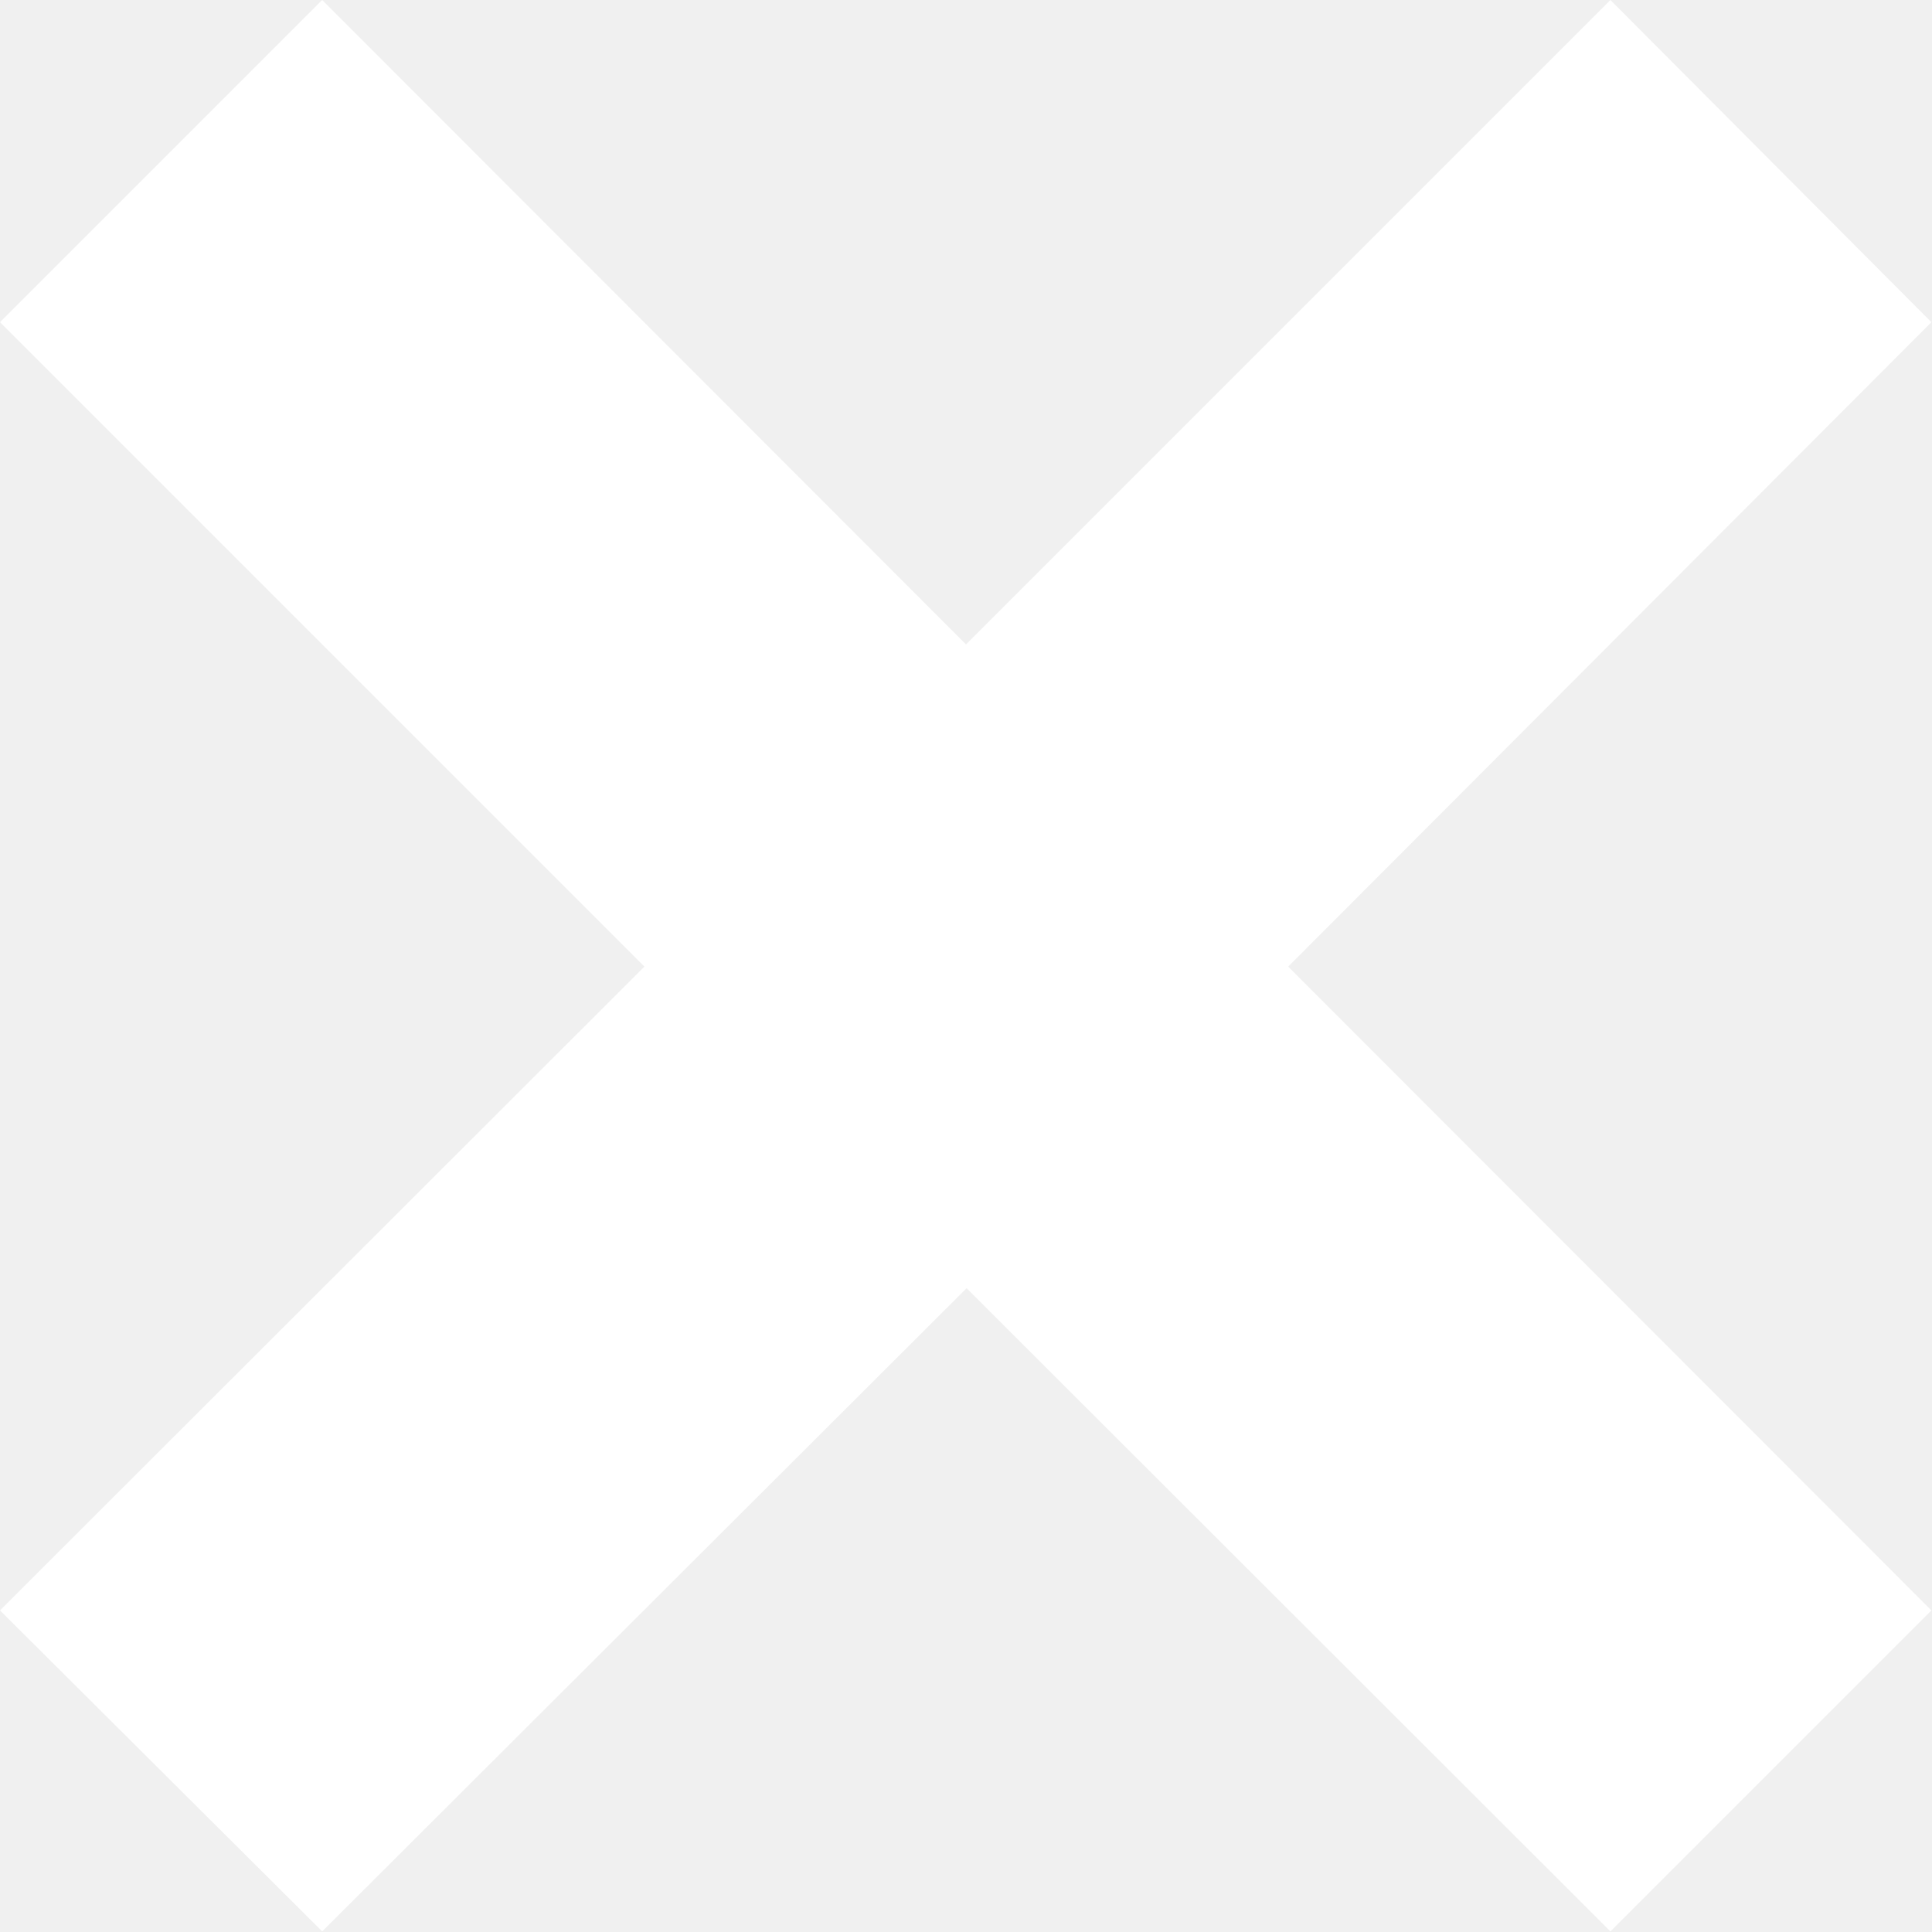
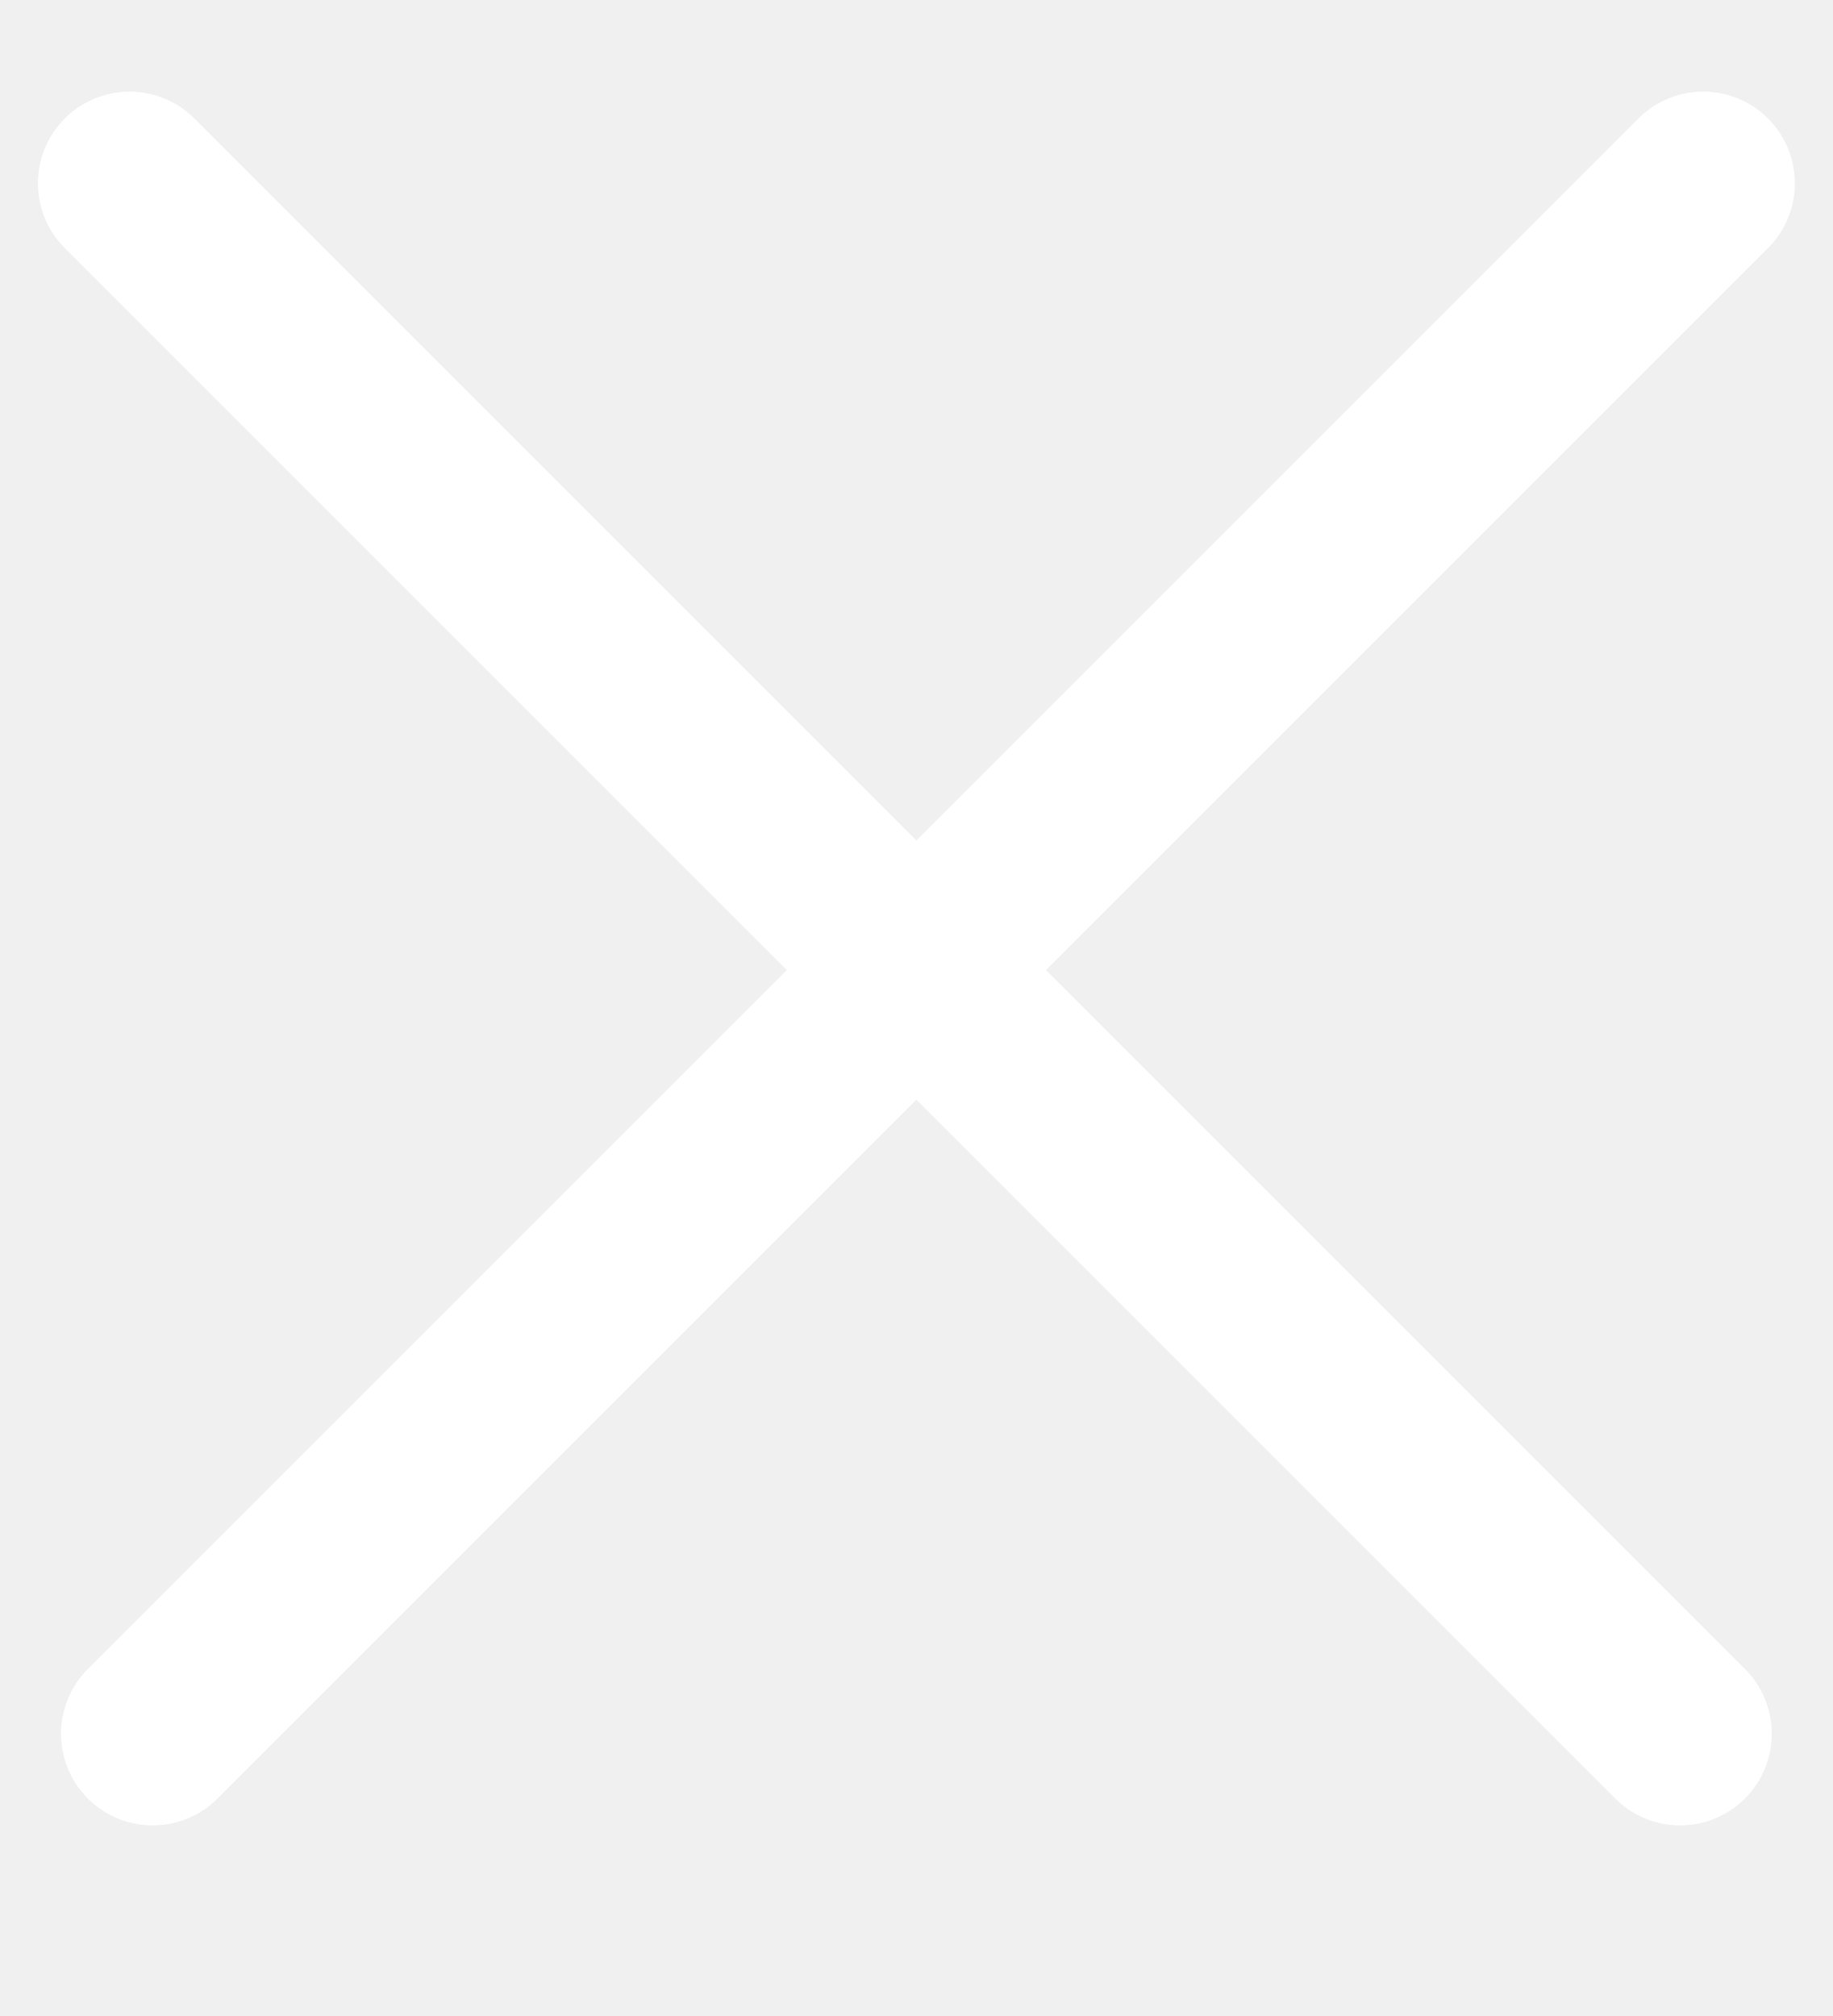
- <svg xmlns="http://www.w3.org/2000/svg" id="close" viewBox="0 0 31.9 31.9">
-   <defs>
-     <style>.cls-1{fill:#fff;}</style>
-   </defs>
-   <path class="cls-1" d="M.11,5.43,5.43.11,16.06,10.75,26.7.11,32,5.43,21.38,16.07,32,26.7,26.7,32,16.07,21.38,5.43,32,.11,26.7,10.75,16.07Z" transform="translate(-0.11 -0.11)" />
+ <svg xmlns="http://www.w3.org/2000/svg" width="10" height="11" viewBox="0 0 10 11" fill="none">
+   <line x1="0.707" y1="1" x2="9.167" y2="9.46" stroke="white" stroke-linecap="round" />
+   <line x1="0.833" y1="9.46" x2="9.293" y2="1" stroke="white" stroke-linecap="round" />
</svg>
